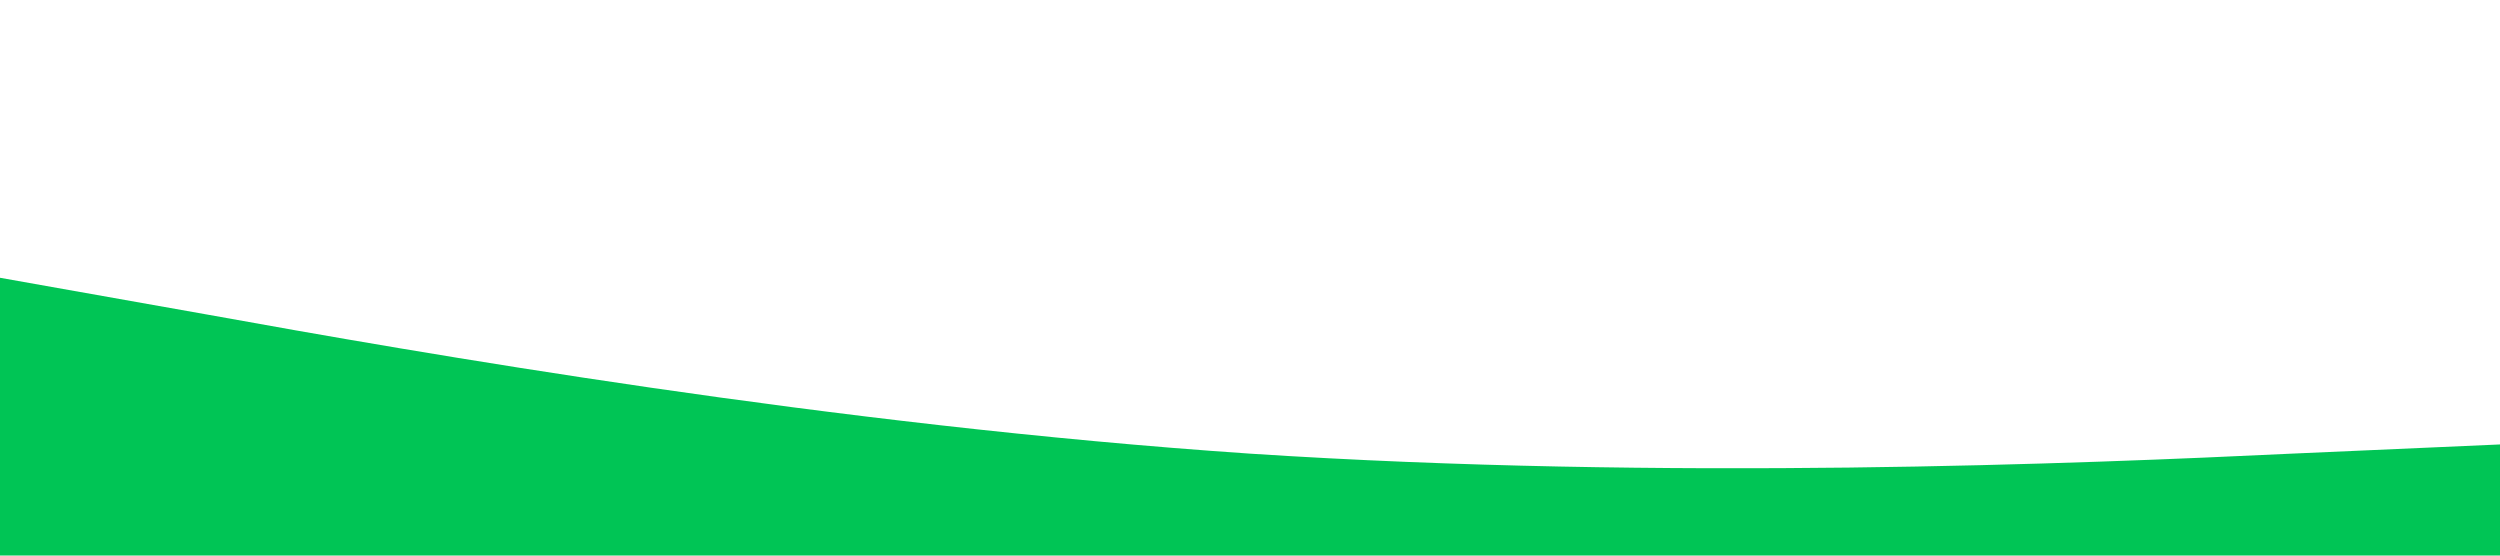
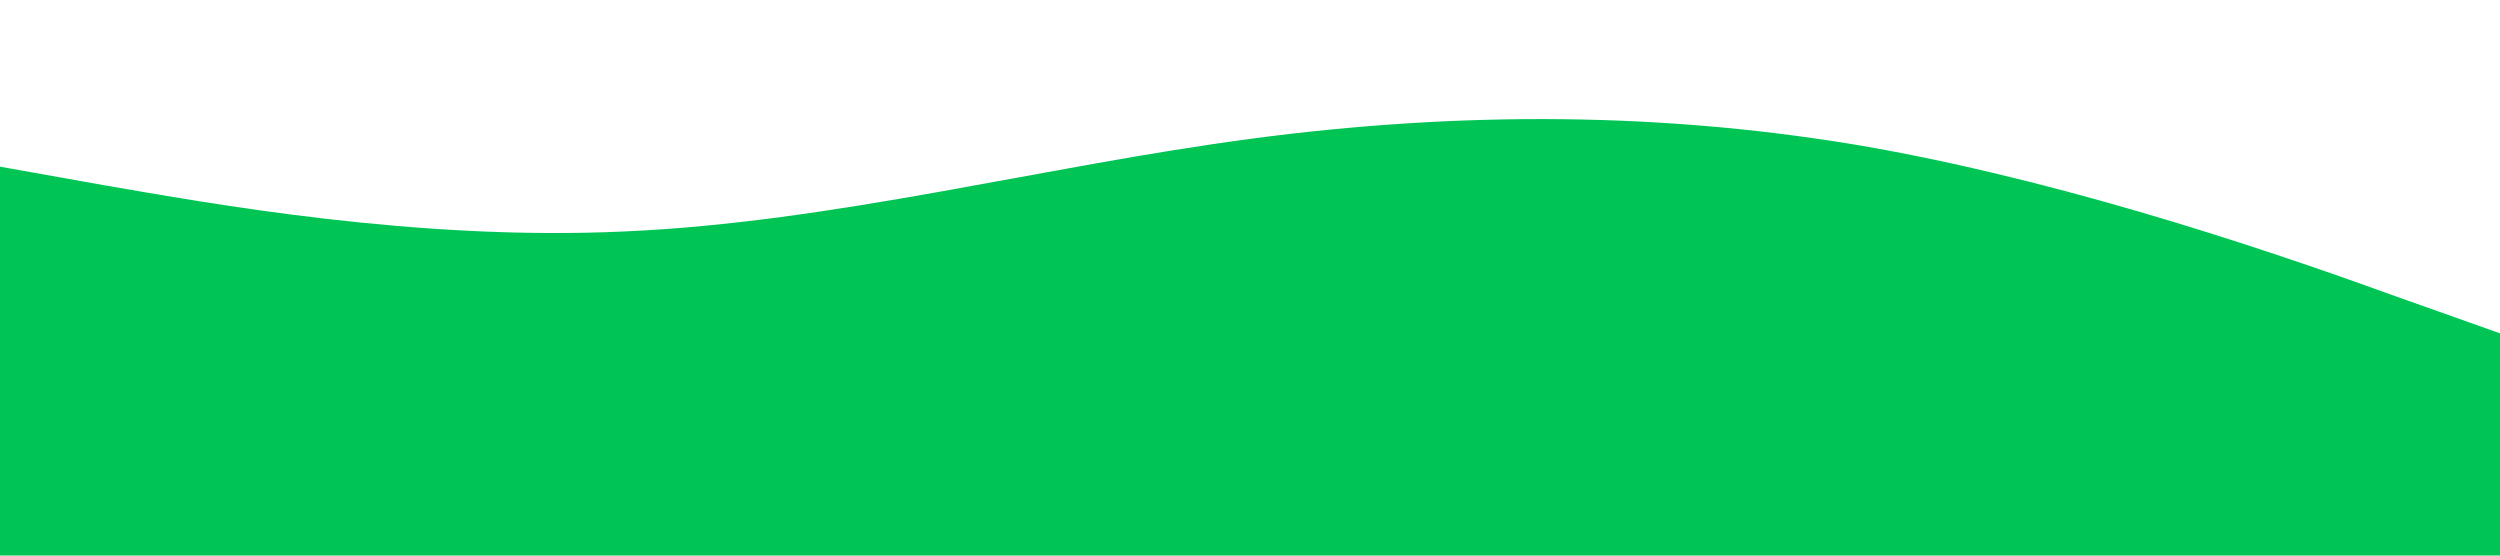
<svg xmlns="http://www.w3.org/2000/svg" viewBox="0 0 1440 320">
-   <path fill="#00c555" fill-opacity="1" d="M0,160L120,181.3C240,203,480,245,720,261.3C960,277,1200,267,1320,261.3L1440,256L1440,320L1320,320C1200,320,960,320,720,320C480,320,240,320,120,320L0,320Z" />
+   <path fill="#00c555" fill-opacity="1" d="M0,96L60,106.7C120,117,240,139,360,133.3C480,128,600,96,720,80C840,64,960,64,1080,85.3C1200,107,1320,149,1380,170.7L1440,192L1440,320L1380,320C1320,320,1200,320,1080,320C960,320,840,320,720,320C600,320,480,320,360,320C240,320,120,320,60,320L0,320Z" />
</svg>
